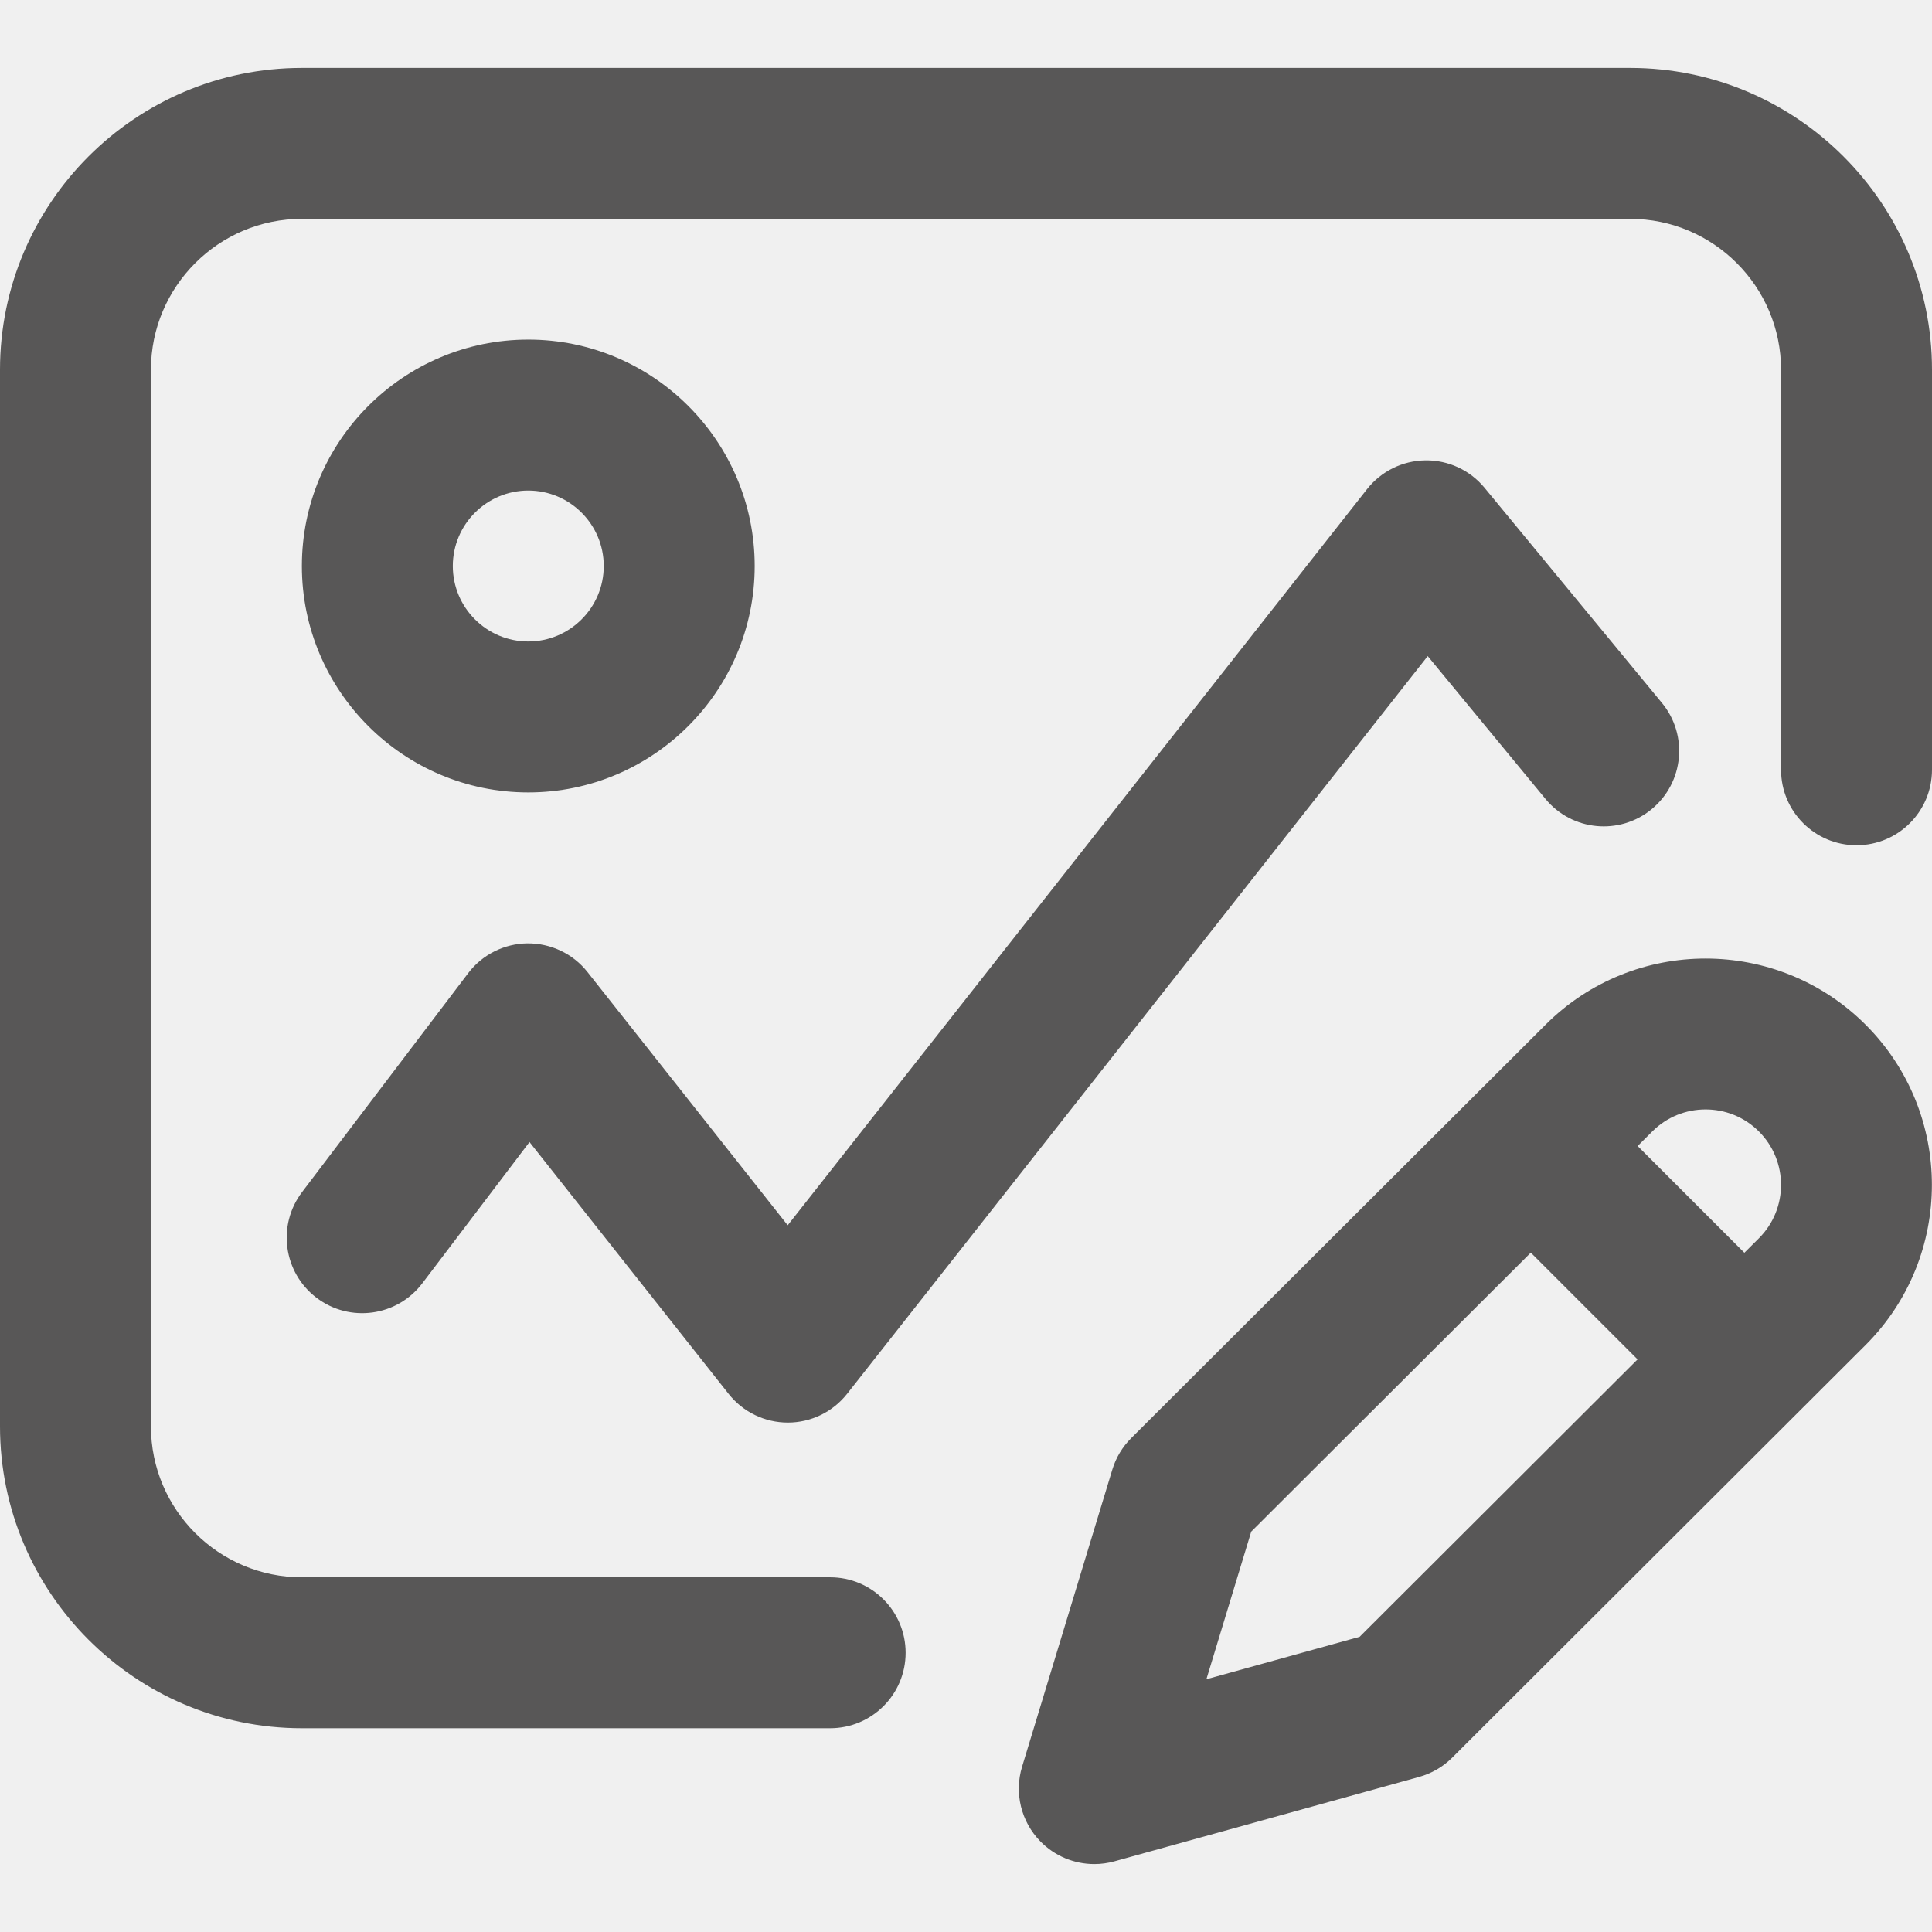
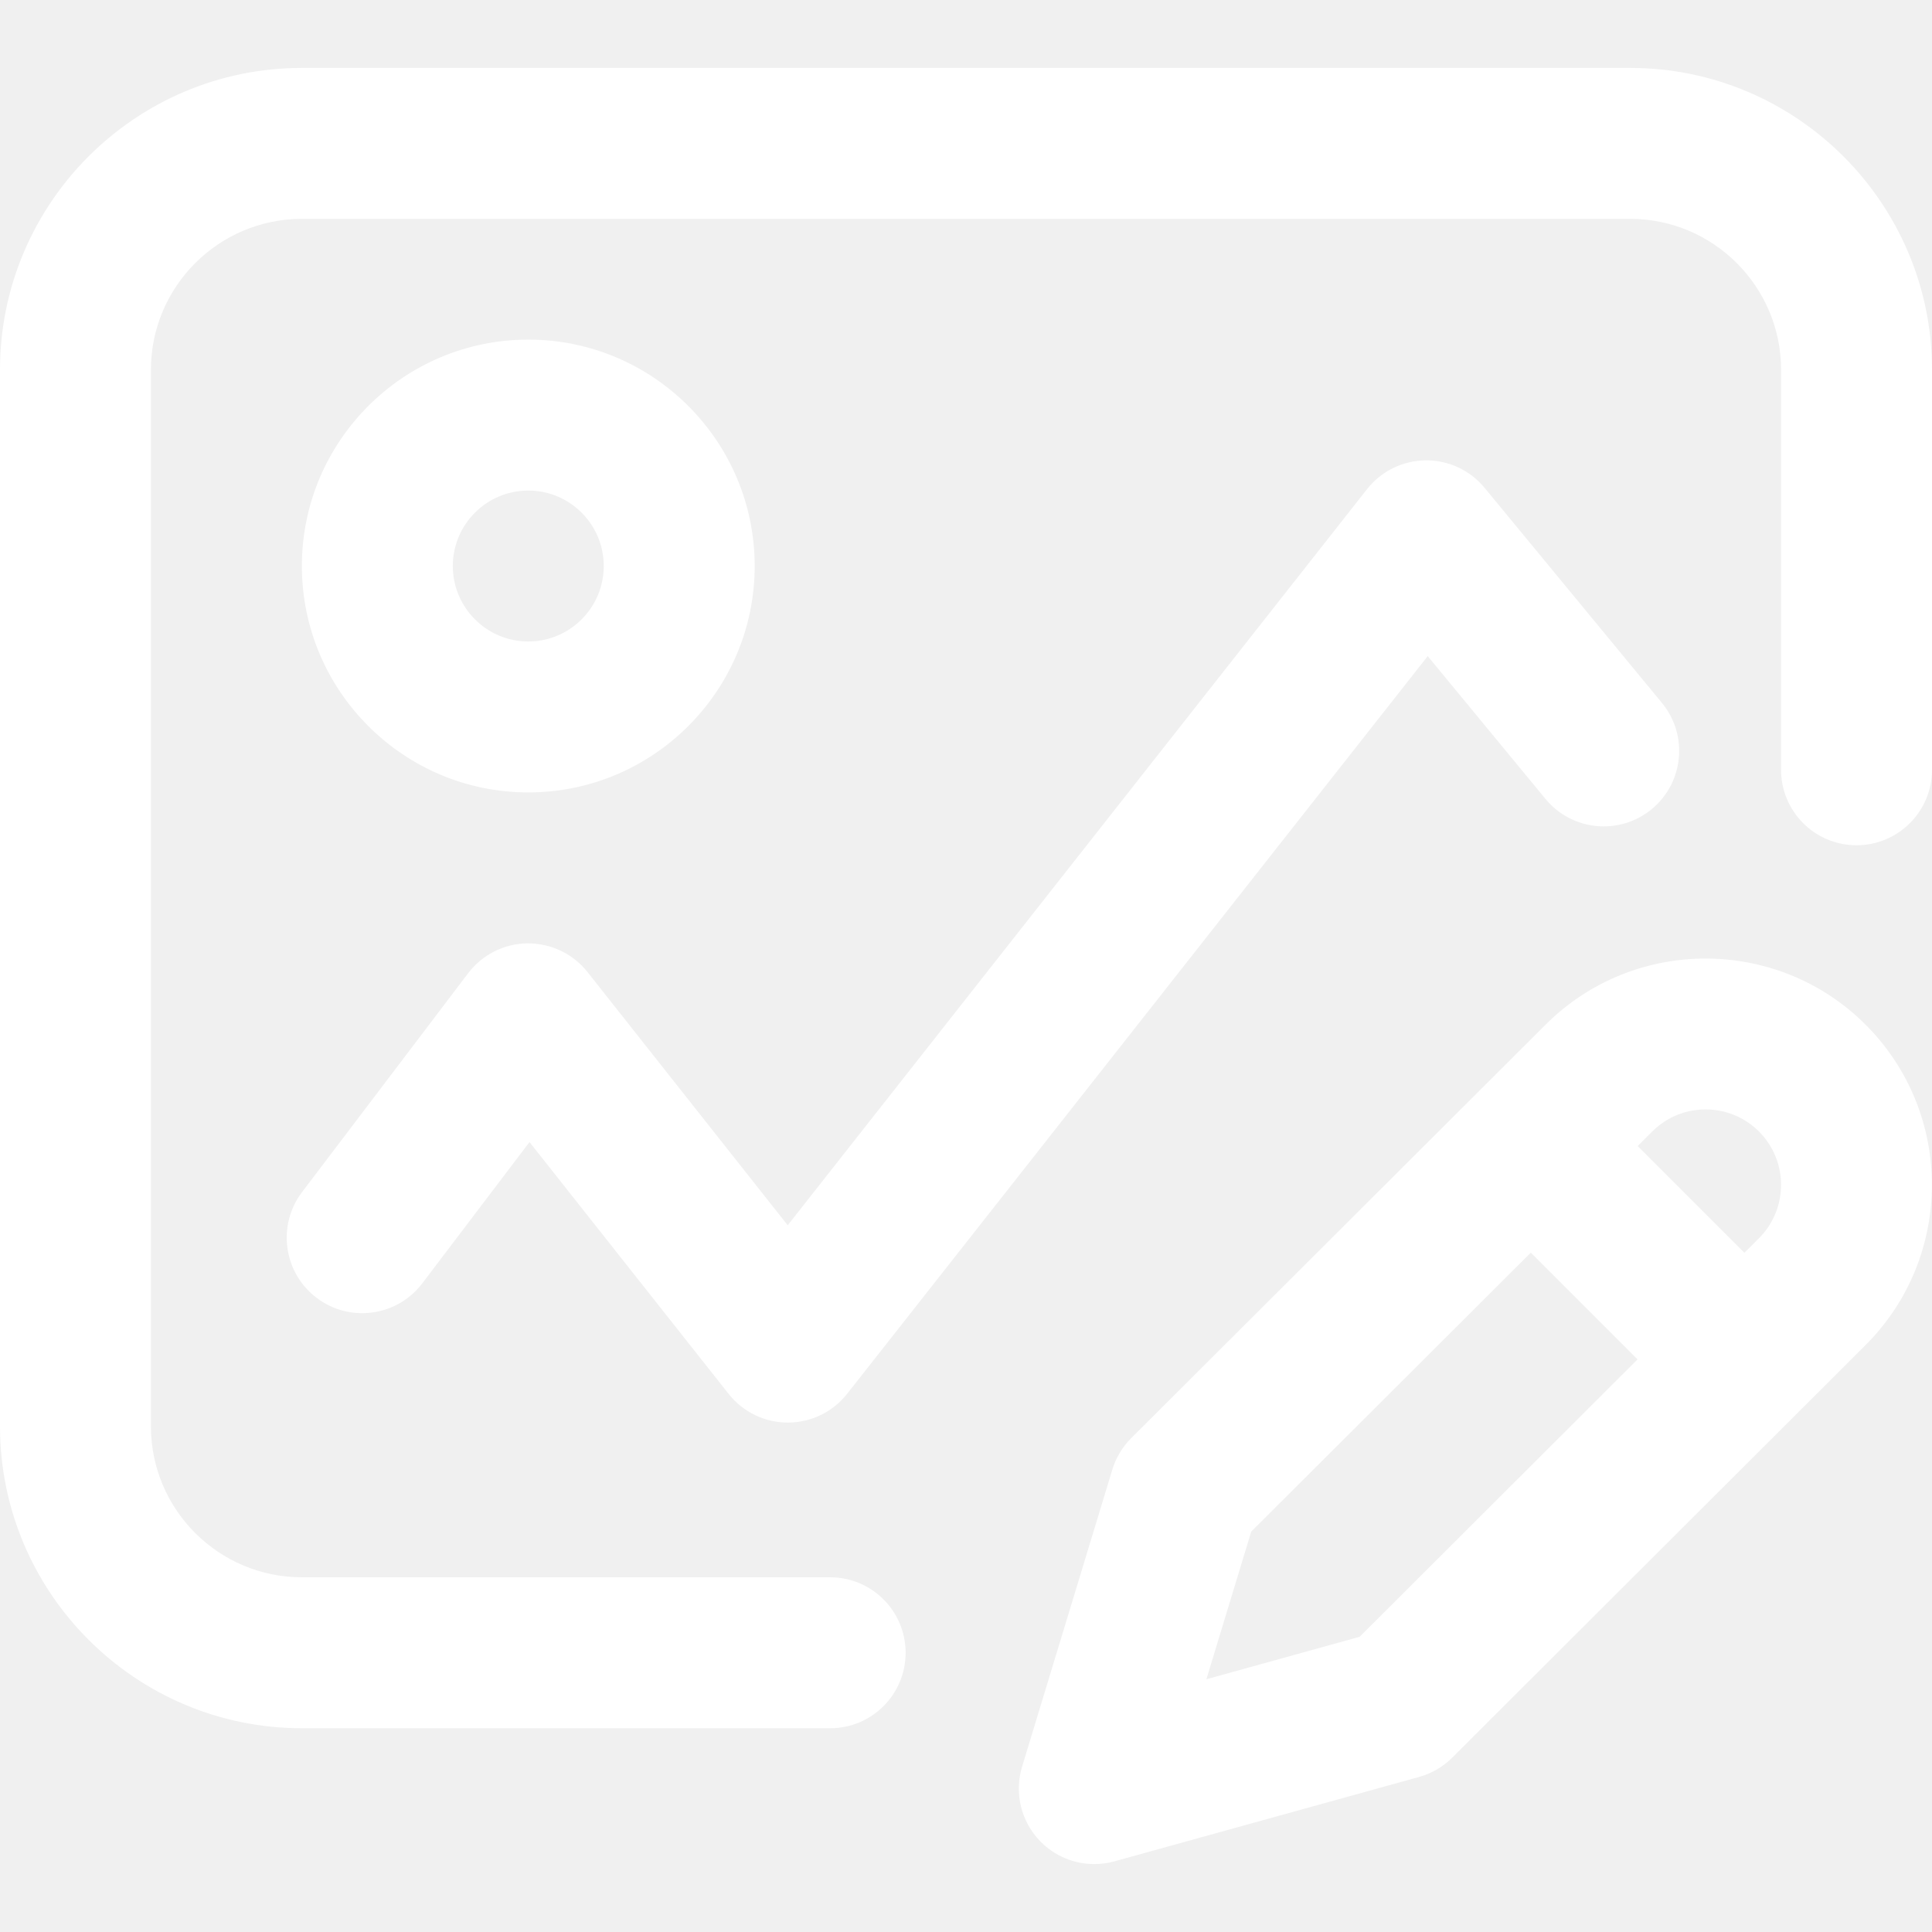
<svg xmlns="http://www.w3.org/2000/svg" height="512px" viewBox="0 -18 512 512" width="512px" class="">
  <g>
-     <path d="m512 80v106c0 11.047-8.953 20-20 20s-20-8.953-20-20v-106c0-22.055-17.945-40-40-40h-352c-22.055 0-40 17.945-40 40v280c0 22.055 17.945 40 40 40h140c11.047 0 20 8.953 20 20s-8.953 20-20 20h-140c-44.113 0-80-35.887-80-80v-280c0-44.113 35.887-80 80-80h352c44.113 0 80 35.887 80 80zm-428.105 245.934c8.801 6.676 21.344 4.957 28.023-3.844l28.406-37.434 52.773 66.746c3.793 4.801 9.574 7.598 15.688 7.598h.023c6.125-.008 11.906-2.82 15.695-7.633l153.859-195.488 31.207 37.844c7.023 8.523 19.629 9.734 28.152 2.707 8.523-7.027 9.734-19.633 2.707-28.152l-47-57c-3.852-4.672-9.602-7.355-15.656-7.277-6.051.07-11.746 2.875-15.492 7.629l-153.531 195.078-53.062-67.113c-3.836-4.852-9.684-7.621-15.887-7.594-6.184.062-11.992 2.98-15.734 7.91l-44.012 58c-6.68 8.797-4.957 21.344 3.84 28.023zm-3.895-193.934c0-33.086 26.914-60 60-60s60 26.914 60 60-26.914 60-60 60-60-26.914-60-60zm40 0c0 11.027 8.973 20 20 20s20-8.973 20-20-8.973-20-20-20-20 8.973-20 20zm374.426 121.574c23.395 23.395 23.395 61.457 0 84.852l-109.57 109.367c-2.441 2.438-5.469 4.199-8.793 5.117l-80.723 22.363c-1.766.488-3.559.727-5.34.727-5.316 0-10.5-2.121-14.316-6.035-5.094-5.219-6.941-12.801-4.82-19.777l23.914-78.727c.957-3.152 2.676-6.02 5.008-8.344l109.805-109.562c23.379-23.375 61.441-23.375 84.836.02zm-60.457 88.68-28.289-28.289-74.09 73.926-11.883 39.129 40.609-11.25zm32.172-60.395c-7.797-7.801-20.484-7.801-28.281 0l-3.863 3.852 28.285 28.285 3.875-3.867c7.785-7.785 7.785-20.473-.016-28.27zm0 0" data-original="#000000" class="active-path" data-old_color="#000000" fill="#585757" />
+     <path d="m512 80v106c0 11.047-8.953 20-20 20s-20-8.953-20-20v-106c0-22.055-17.945-40-40-40h-352c-22.055 0-40 17.945-40 40v280c0 22.055 17.945 40 40 40h140c11.047 0 20 8.953 20 20s-8.953 20-20 20h-140c-44.113 0-80-35.887-80-80v-280c0-44.113 35.887-80 80-80h352c44.113 0 80 35.887 80 80zm-428.105 245.934c8.801 6.676 21.344 4.957 28.023-3.844l28.406-37.434 52.773 66.746c3.793 4.801 9.574 7.598 15.688 7.598h.023c6.125-.008 11.906-2.82 15.695-7.633l153.859-195.488 31.207 37.844c7.023 8.523 19.629 9.734 28.152 2.707 8.523-7.027 9.734-19.633 2.707-28.152l-47-57c-3.852-4.672-9.602-7.355-15.656-7.277-6.051.07-11.746 2.875-15.492 7.629l-153.531 195.078-53.062-67.113c-3.836-4.852-9.684-7.621-15.887-7.594-6.184.062-11.992 2.98-15.734 7.91l-44.012 58c-6.68 8.797-4.957 21.344 3.84 28.023zm-3.895-193.934c0-33.086 26.914-60 60-60s60 26.914 60 60-26.914 60-60 60-60-26.914-60-60zm40 0c0 11.027 8.973 20 20 20s20-8.973 20-20-8.973-20-20-20-20 8.973-20 20zm374.426 121.574c23.395 23.395 23.395 61.457 0 84.852l-109.57 109.367c-2.441 2.438-5.469 4.199-8.793 5.117l-80.723 22.363c-1.766.488-3.559.727-5.34.727-5.316 0-10.5-2.121-14.316-6.035-5.094-5.219-6.941-12.801-4.82-19.777l23.914-78.727c.957-3.152 2.676-6.02 5.008-8.344l109.805-109.562c23.379-23.375 61.441-23.375 84.836.02zm-60.457 88.68-28.289-28.289-74.09 73.926-11.883 39.129 40.609-11.25zm32.172-60.395c-7.797-7.801-20.484-7.801-28.281 0l-3.863 3.852 28.285 28.285 3.875-3.867c7.785-7.785 7.785-20.473-.016-28.27zm0 0" class="active-path" fill="#fff" />
  </g>
</svg>
